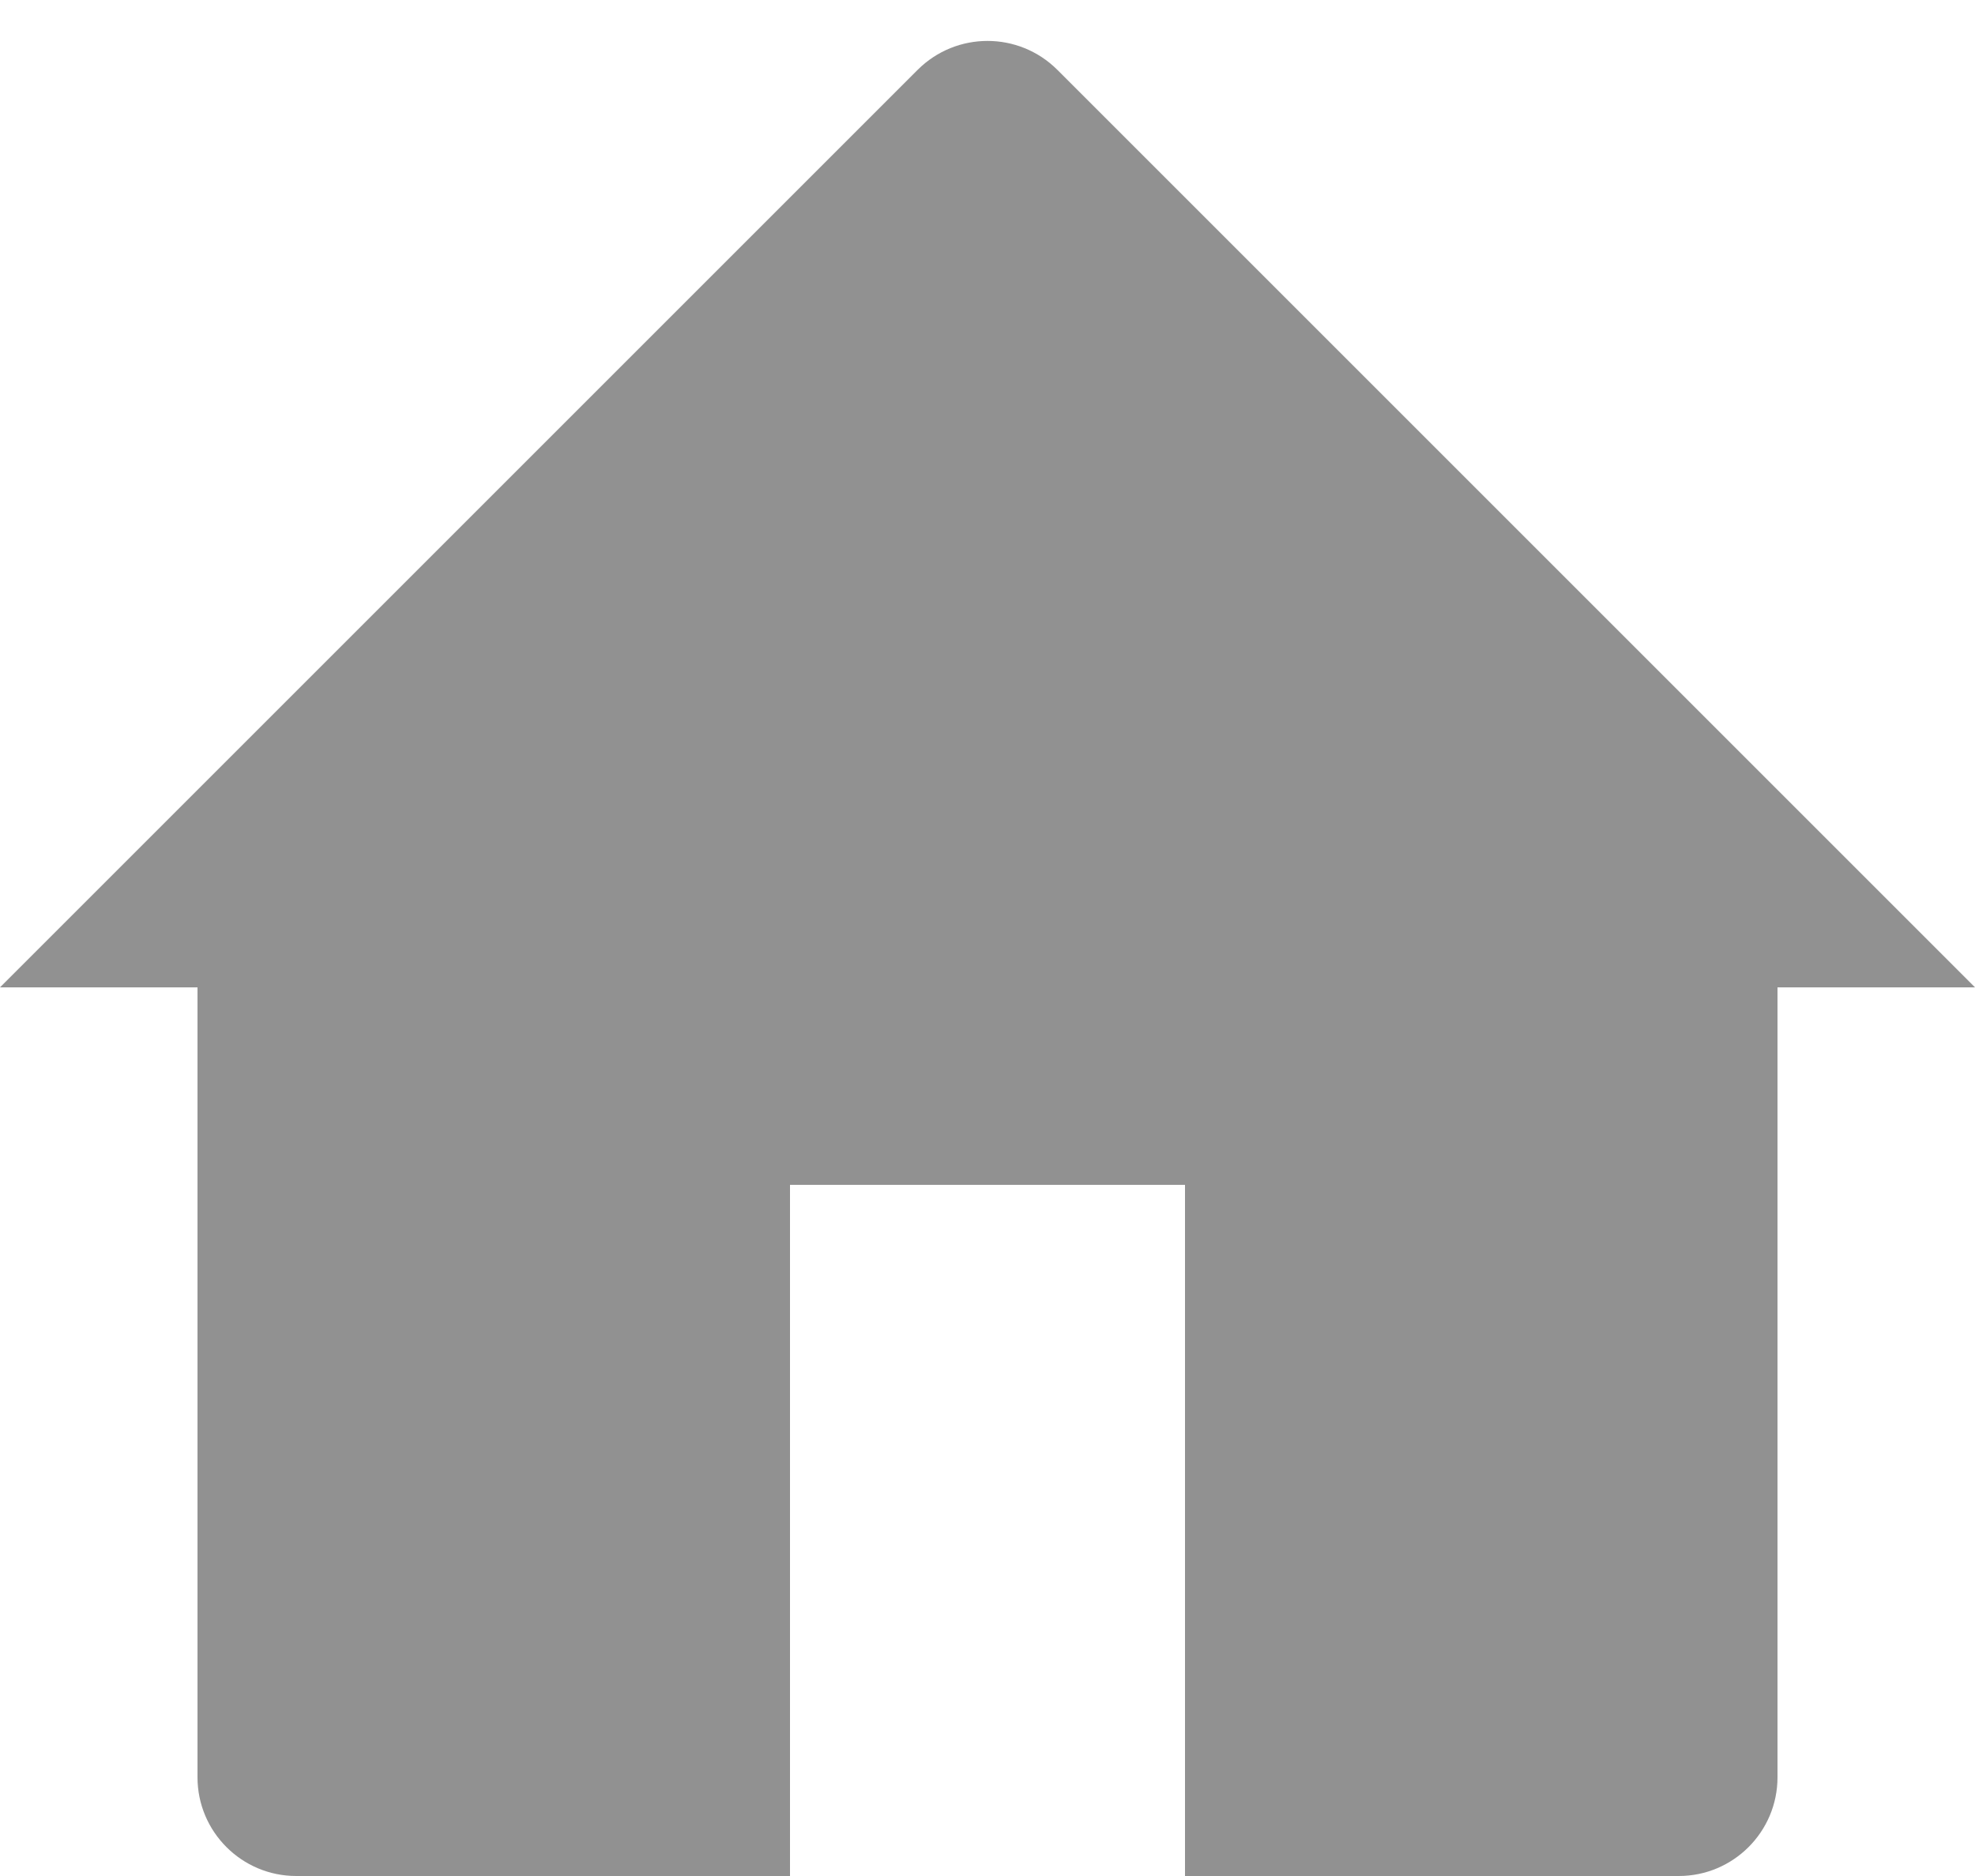
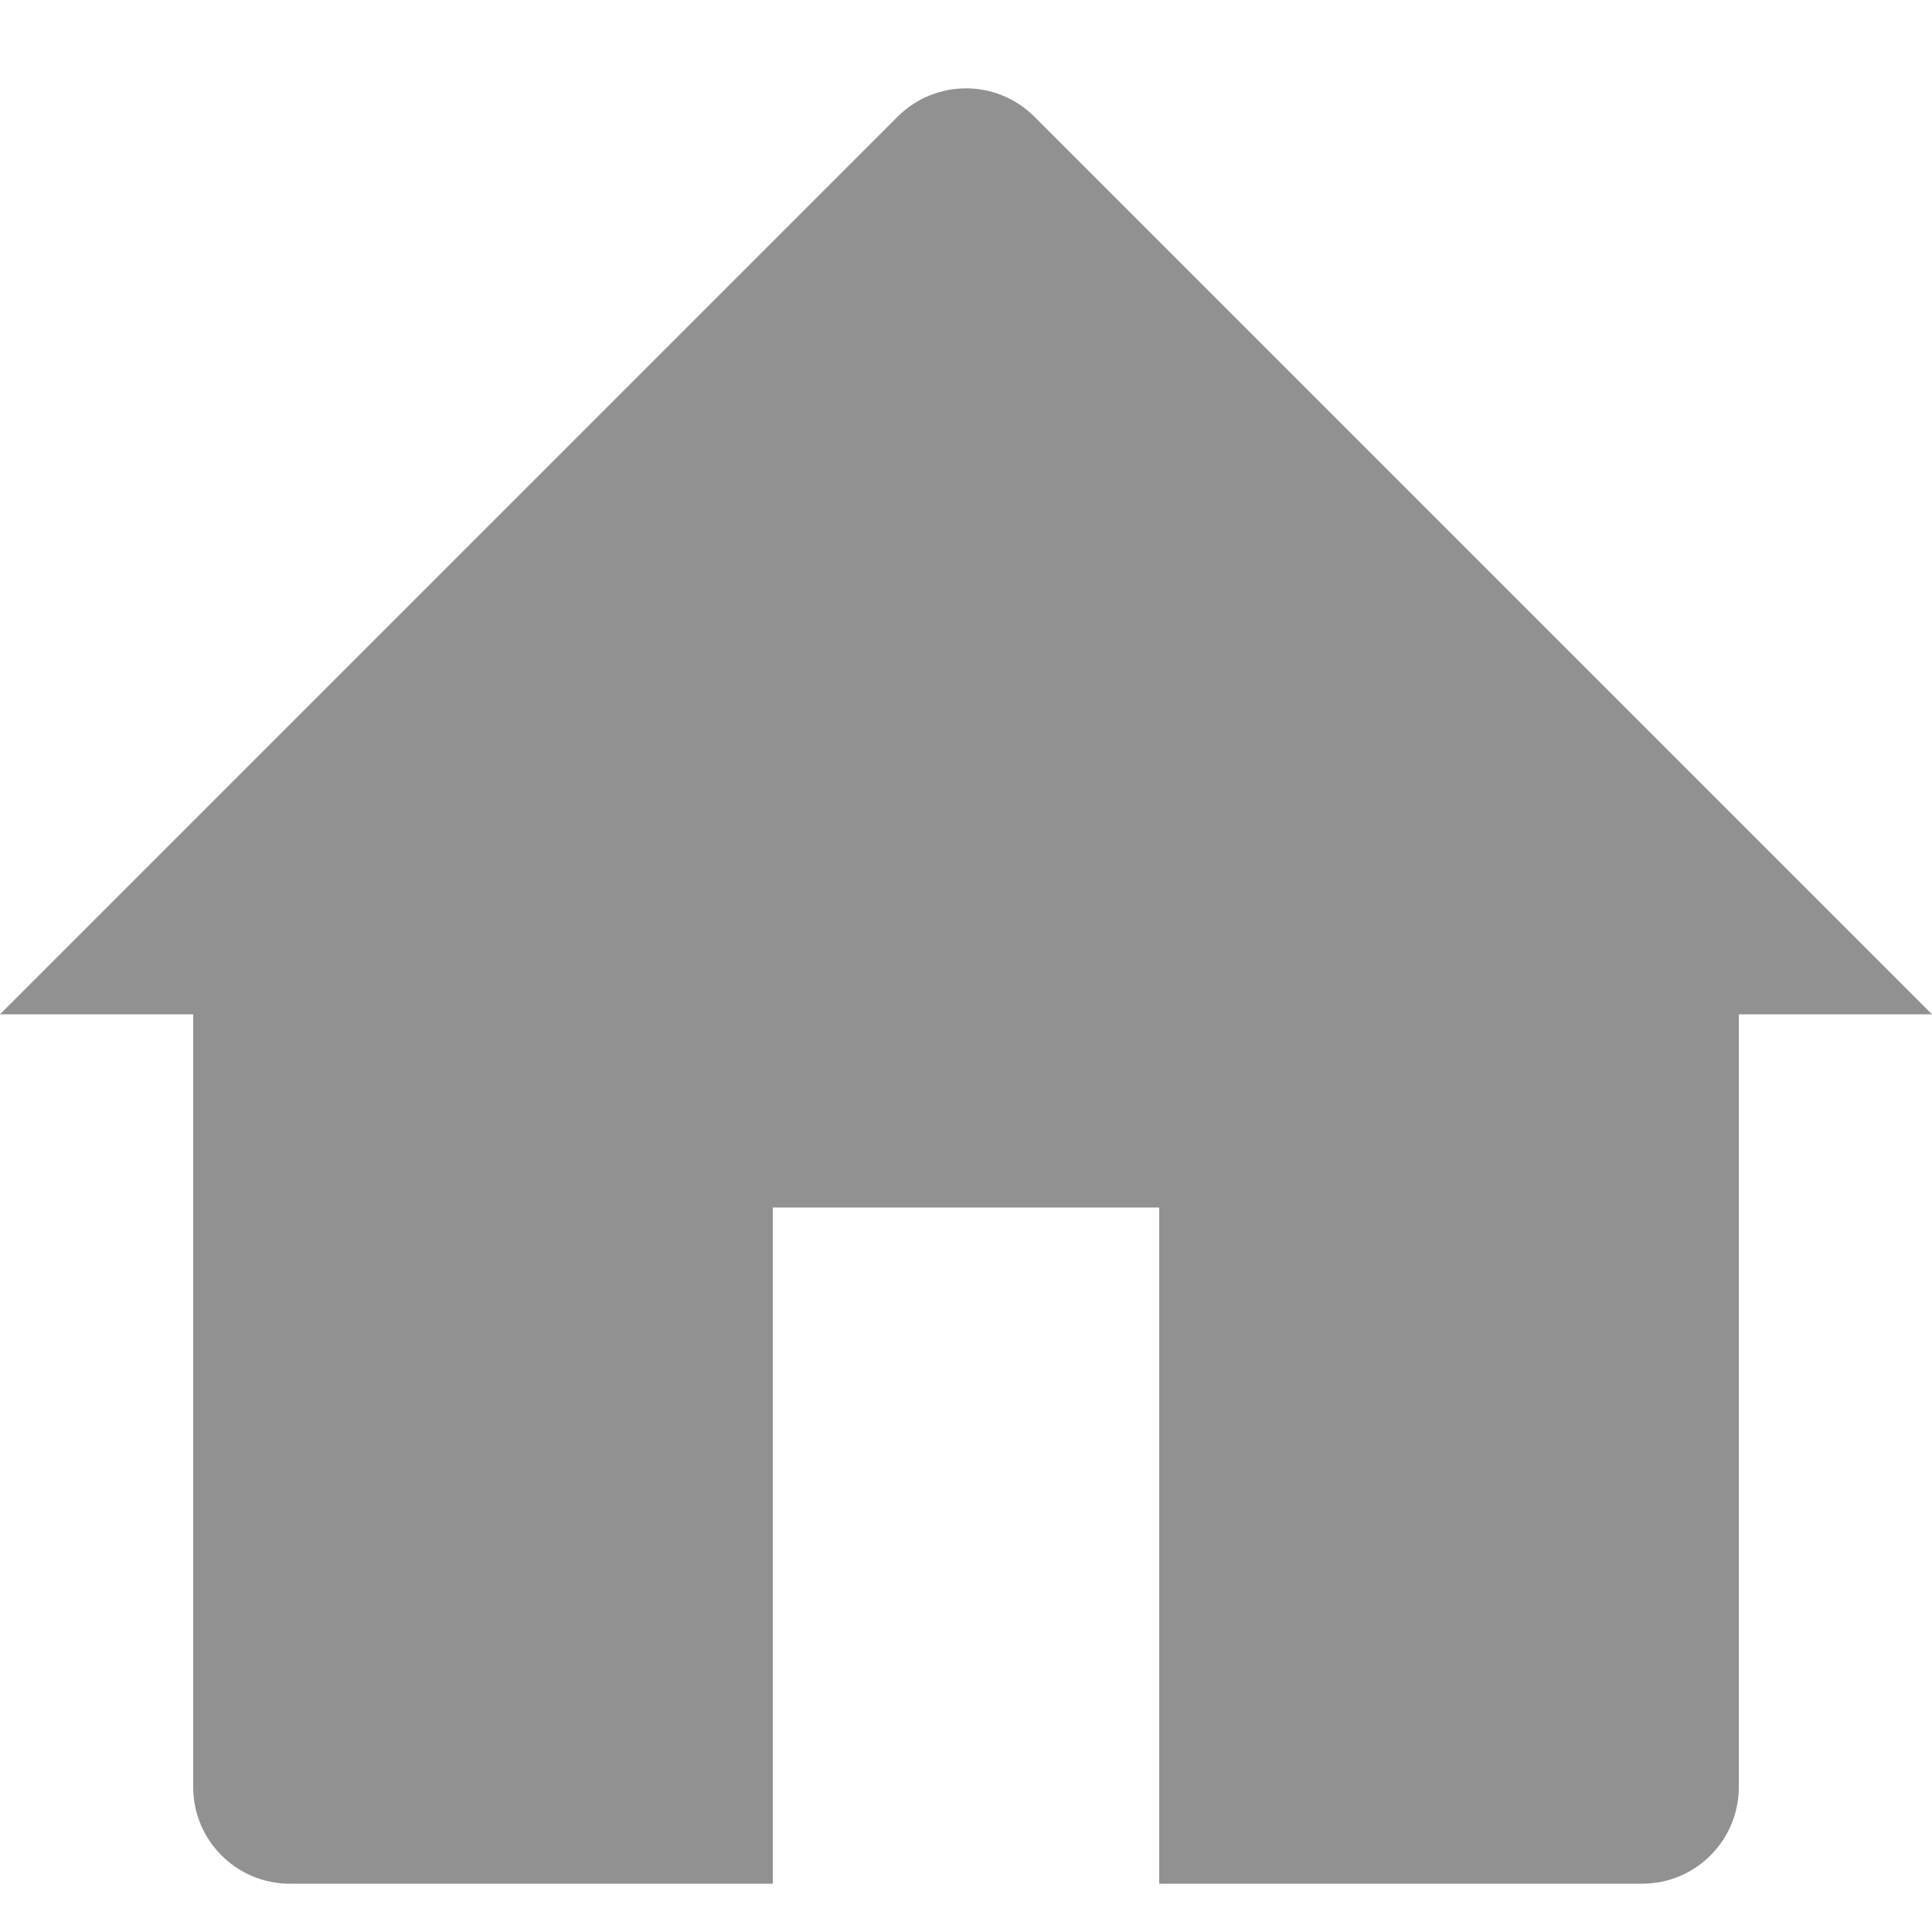
- <svg xmlns="http://www.w3.org/2000/svg" width="20" height="19" viewBox="0 0 20 19" fill="none">
+ <svg xmlns="http://www.w3.org/2000/svg" width="16" height="16" viewBox="0 0 20 19" fill="none">
  <path d="M0 10L9.293 0.707C9.684 0.317 10.316 0.317 10.707 0.707L20 10H18V18C18 18.552 17.552 19 17 19H12V12H8V19H3C2.448 19 2 18.552 2 18V10H0Z" fill="#919191" />
</svg>
